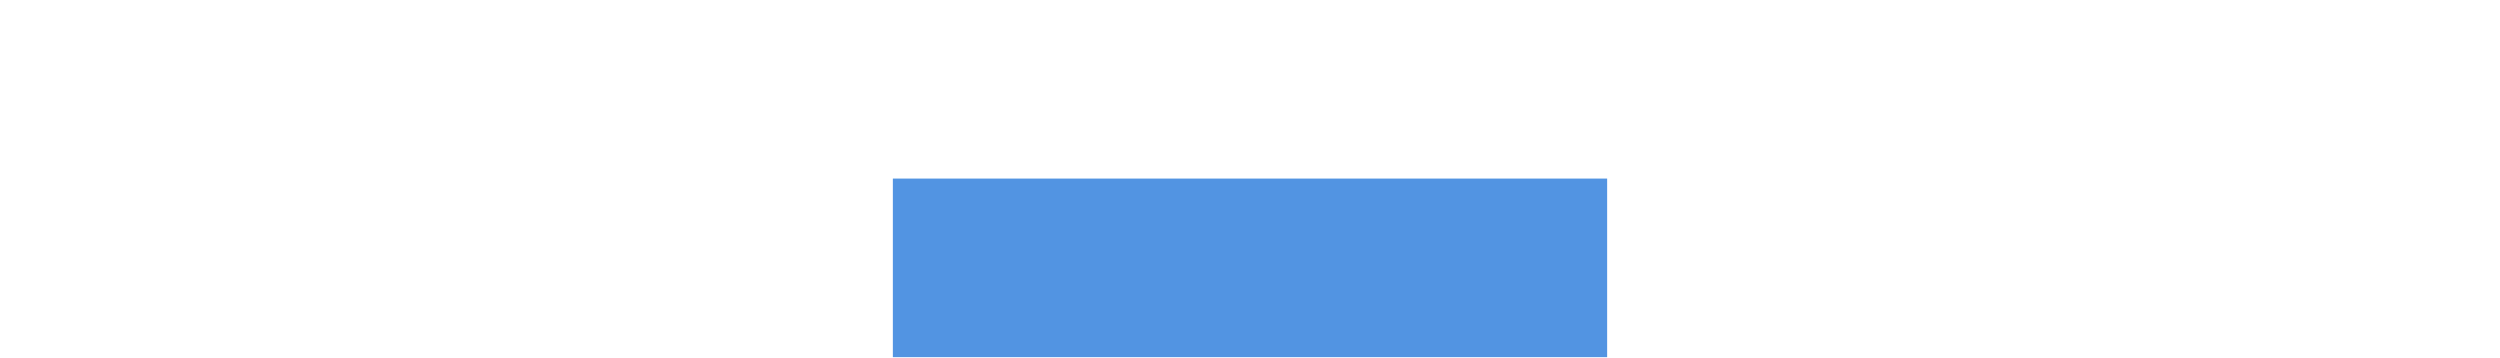
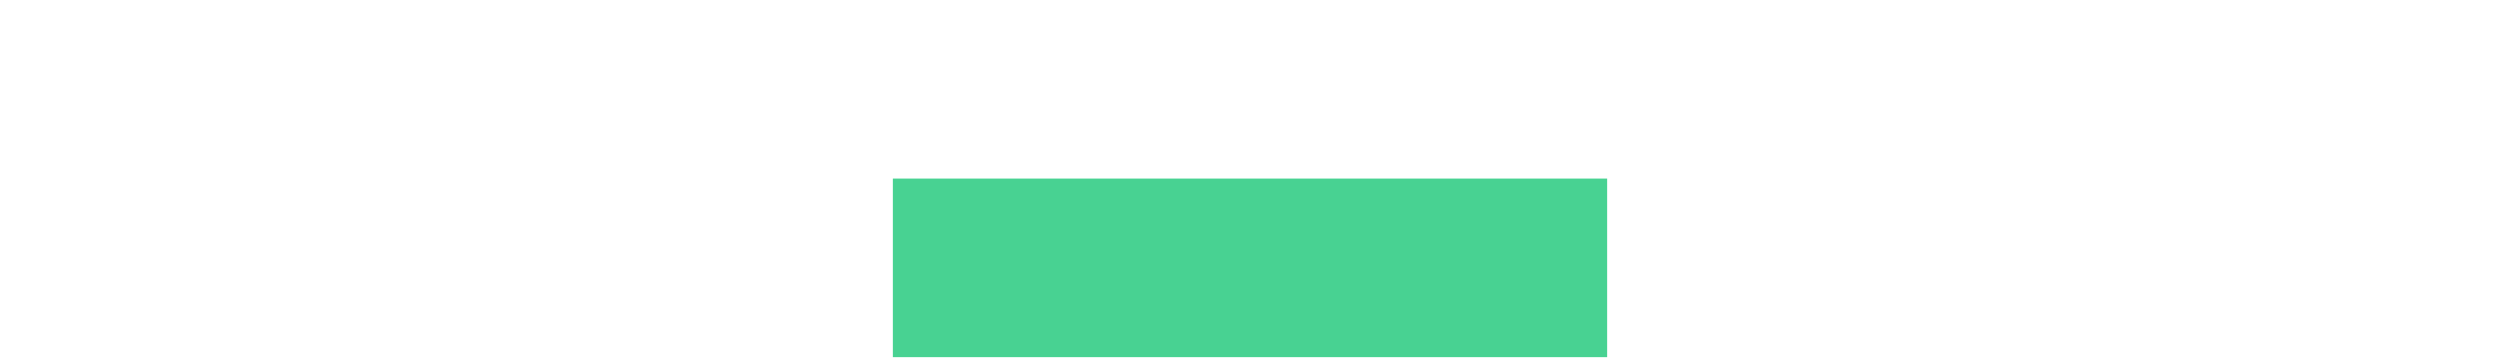
<svg xmlns="http://www.w3.org/2000/svg" width="28" height="4" id="svg11300" version="1.0" style="display:inline;enable-background:new">
  <defs id="defs3" />
  <g style="display:inline" id="layer1" transform="translate(0,-296)">
-     <rect style="opacity:1;fill:#5294e2;fill-opacity:1;stroke:none" id="rect4270-9" width="8" height="2" x="10" y="298" />
+     <rect style="opacity:1;fill:#48D292;fill-opacity:1;stroke:none" id="rect4270-9" width="8" height="2" x="10" y="298" />
  </g>
</svg>
